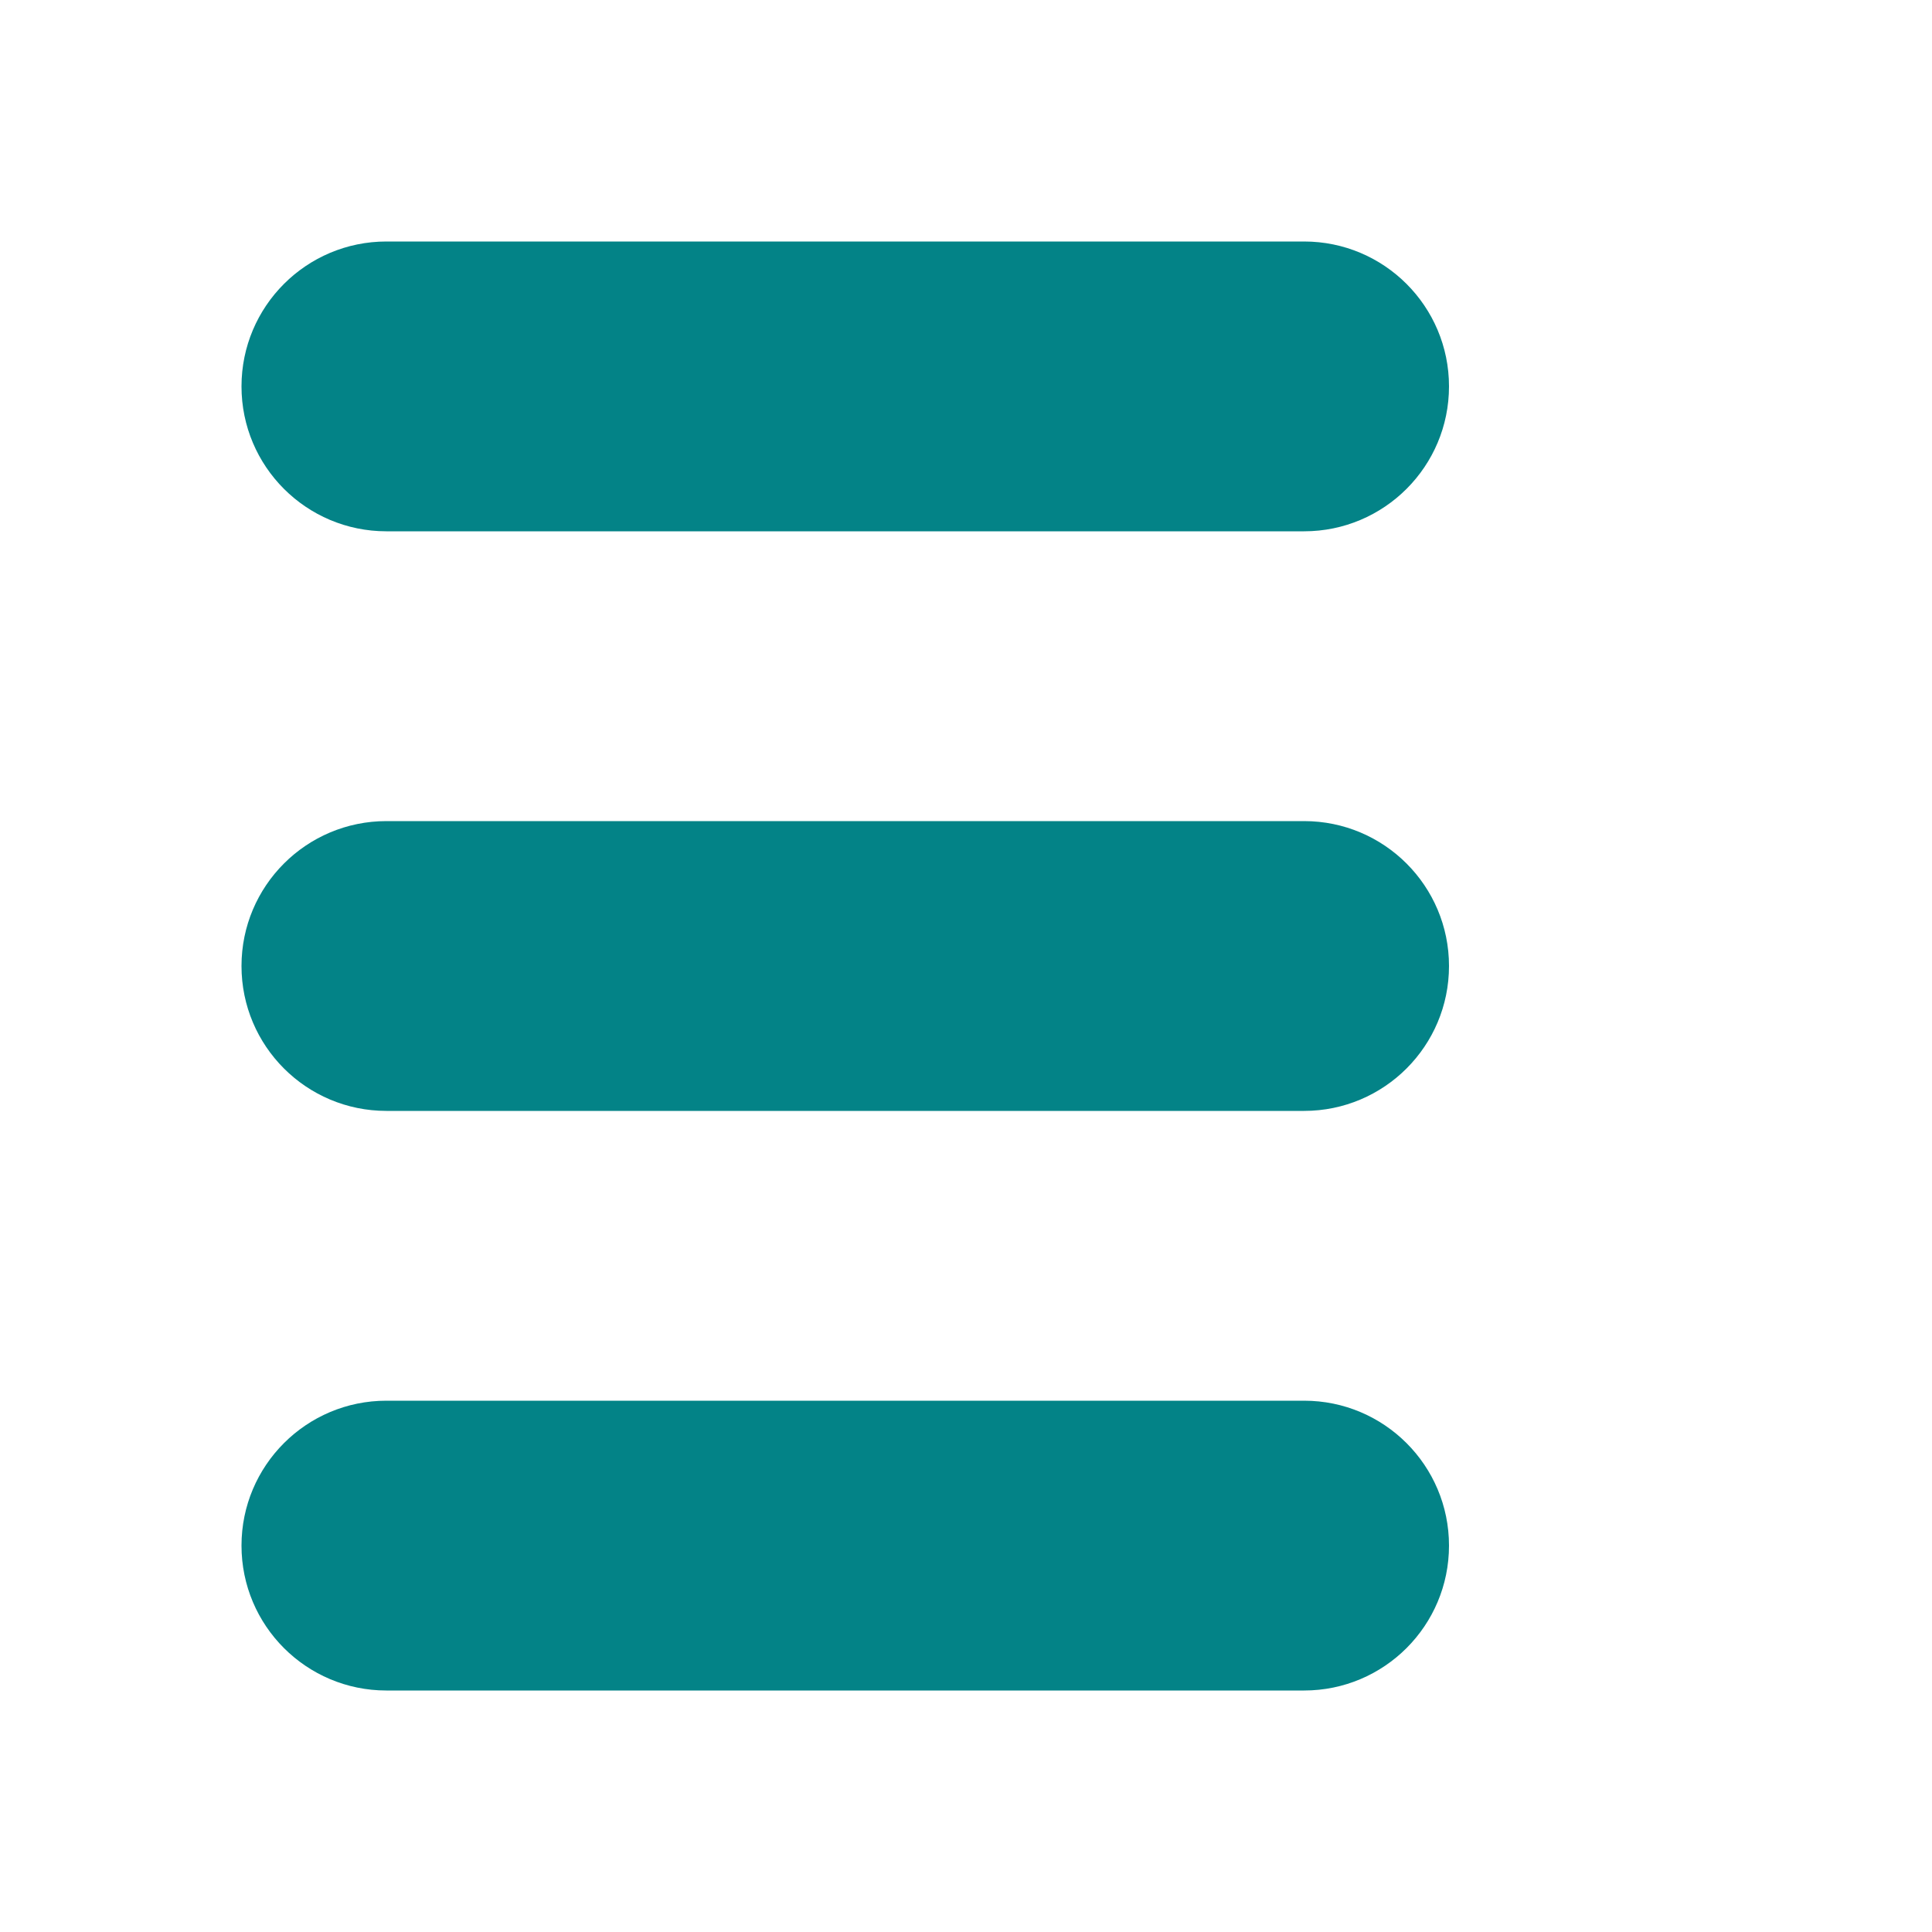
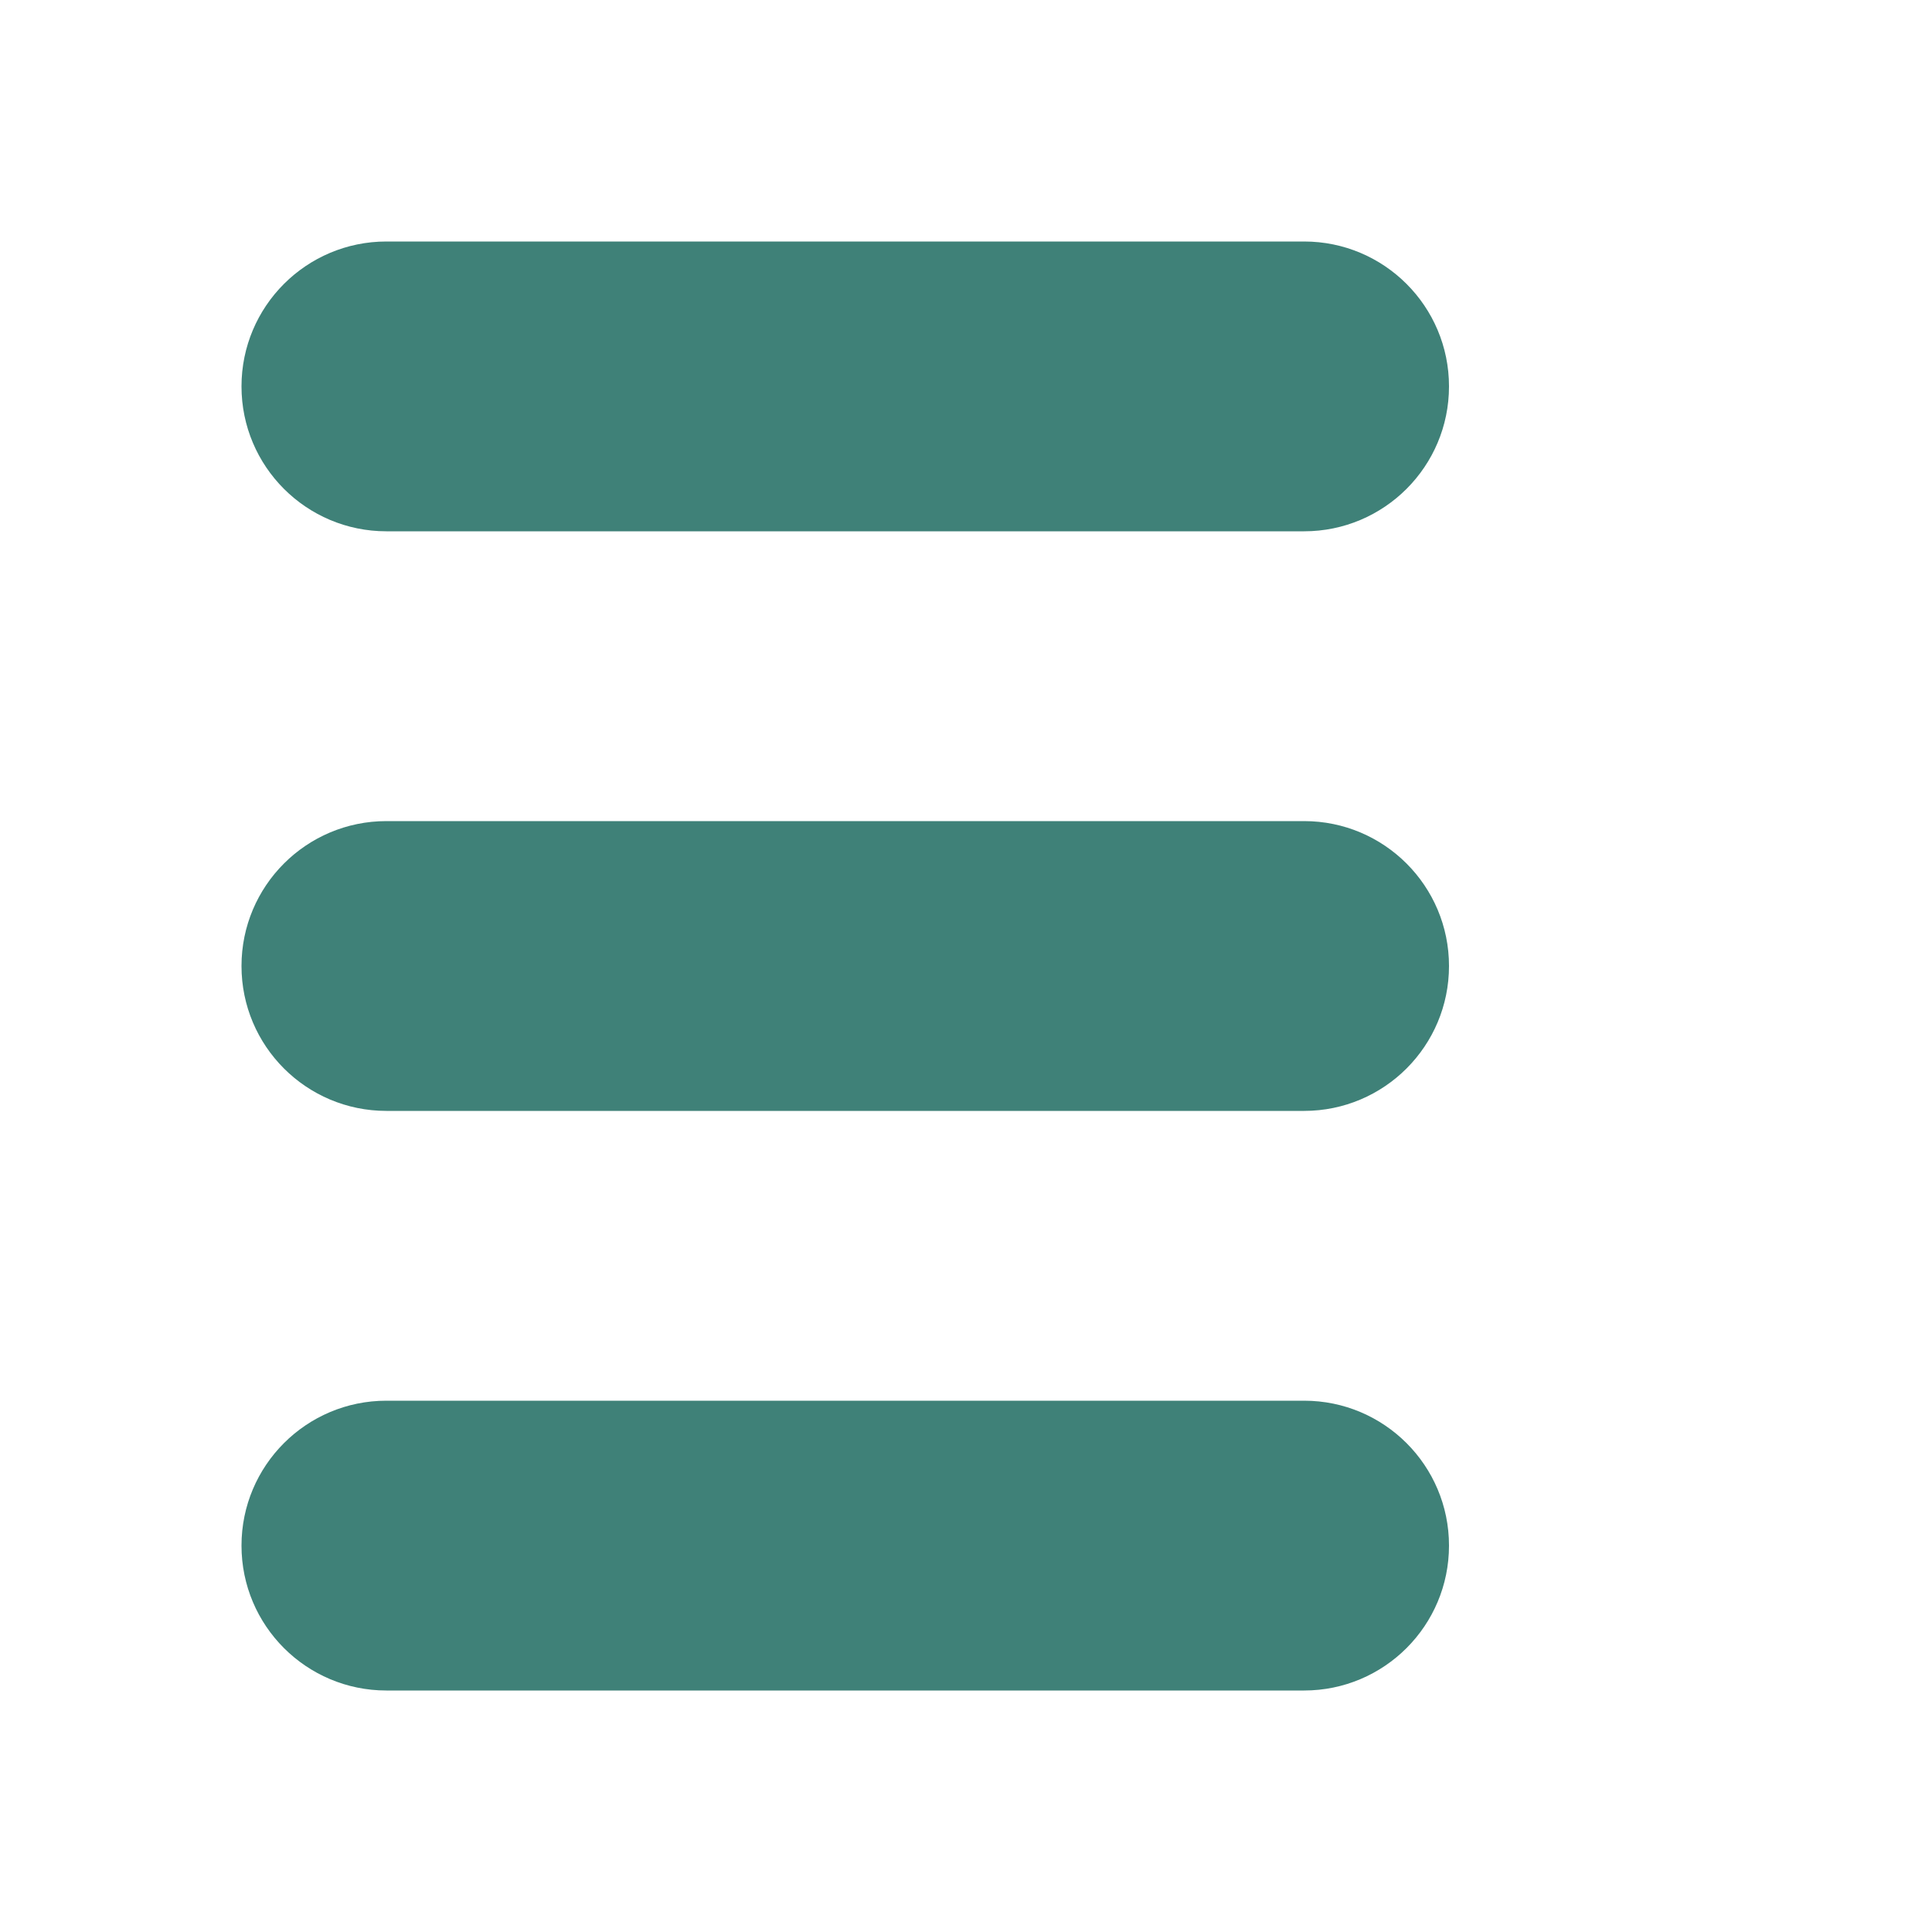
<svg xmlns="http://www.w3.org/2000/svg" width="16" height="16" viewBox="0 0 16 16" fill="none">
-   <rect x="2" y="2" width="10" height="2.4" rx="1.2" fill="#038387" />
-   <rect x="2" y="6.8" width="10" height="2.4" rx="1.2" fill="#038387" />
-   <rect x="2" y="11.6" width="10" height="2.4" rx="1.2" fill="#038387" />
+   <rect x="2" y="2" width="10" height="2.4" rx="1.2" fill="#3F8178" />
+   <rect x="2" y="6.8" width="10" height="2.4" rx="1.2" fill="#3F8178" />
+   <rect x="2" y="11.6" width="10" height="2.4" rx="1.2" fill="#3F8178" />
</svg>
